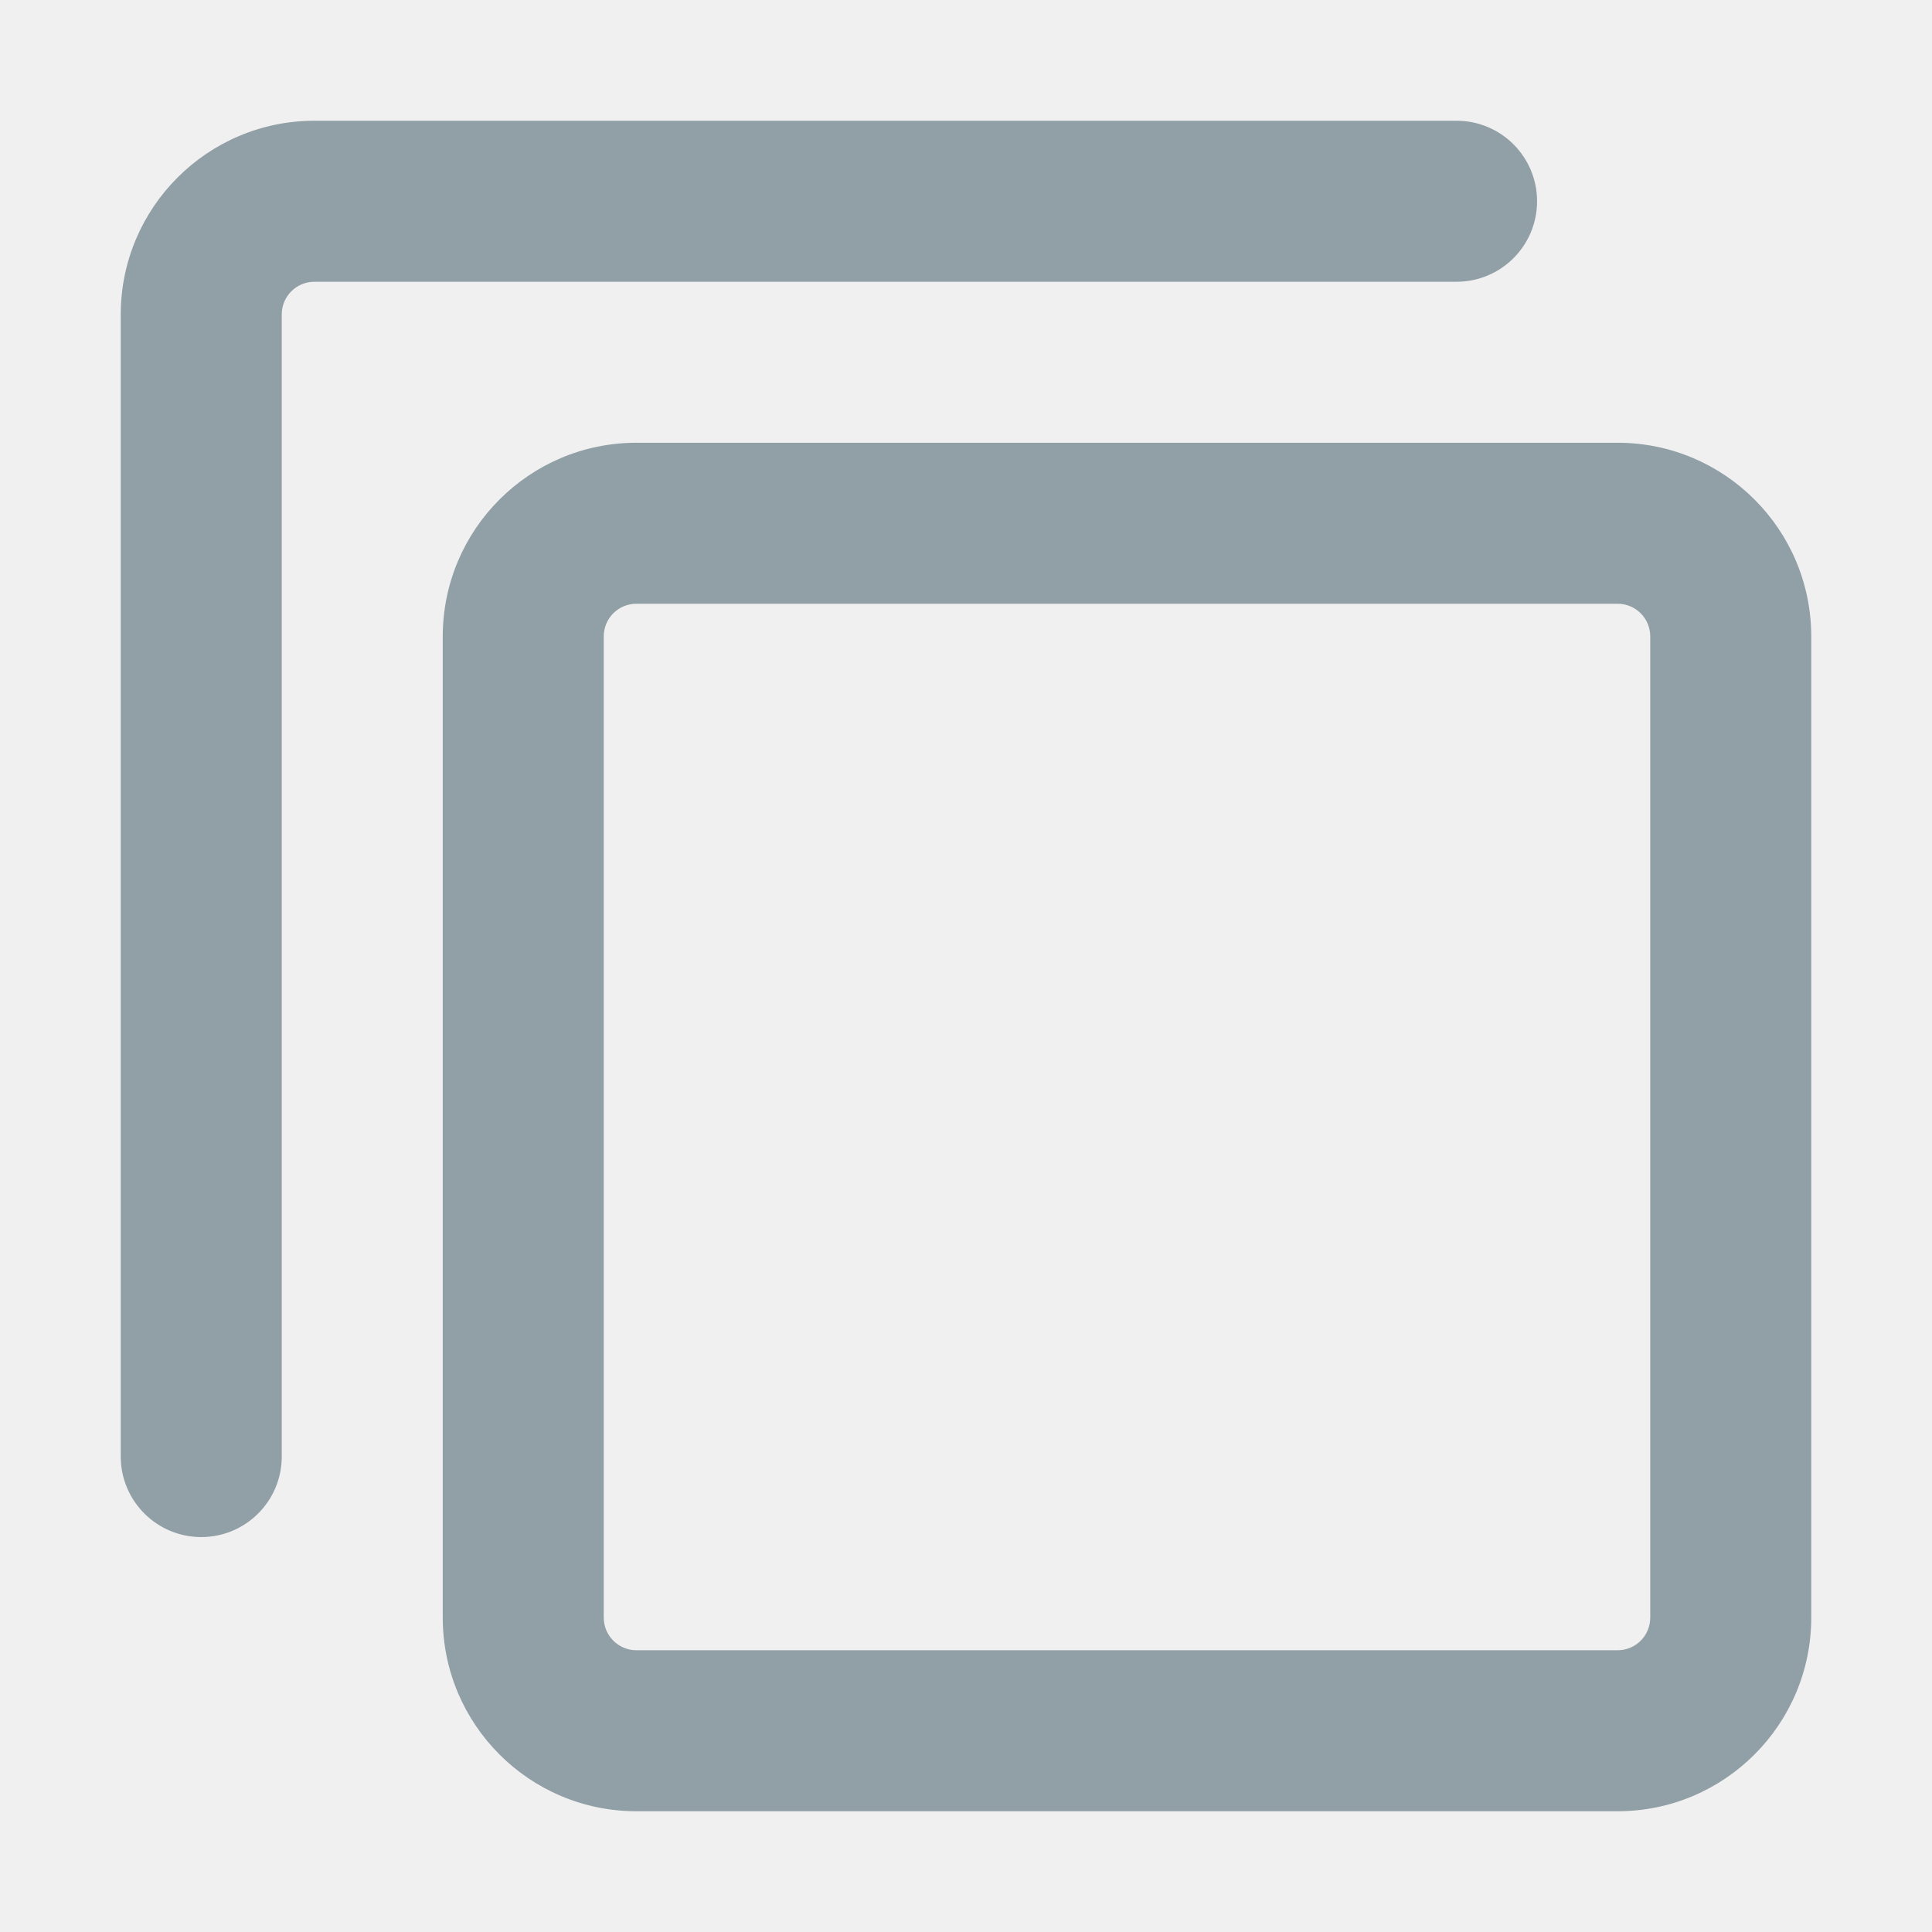
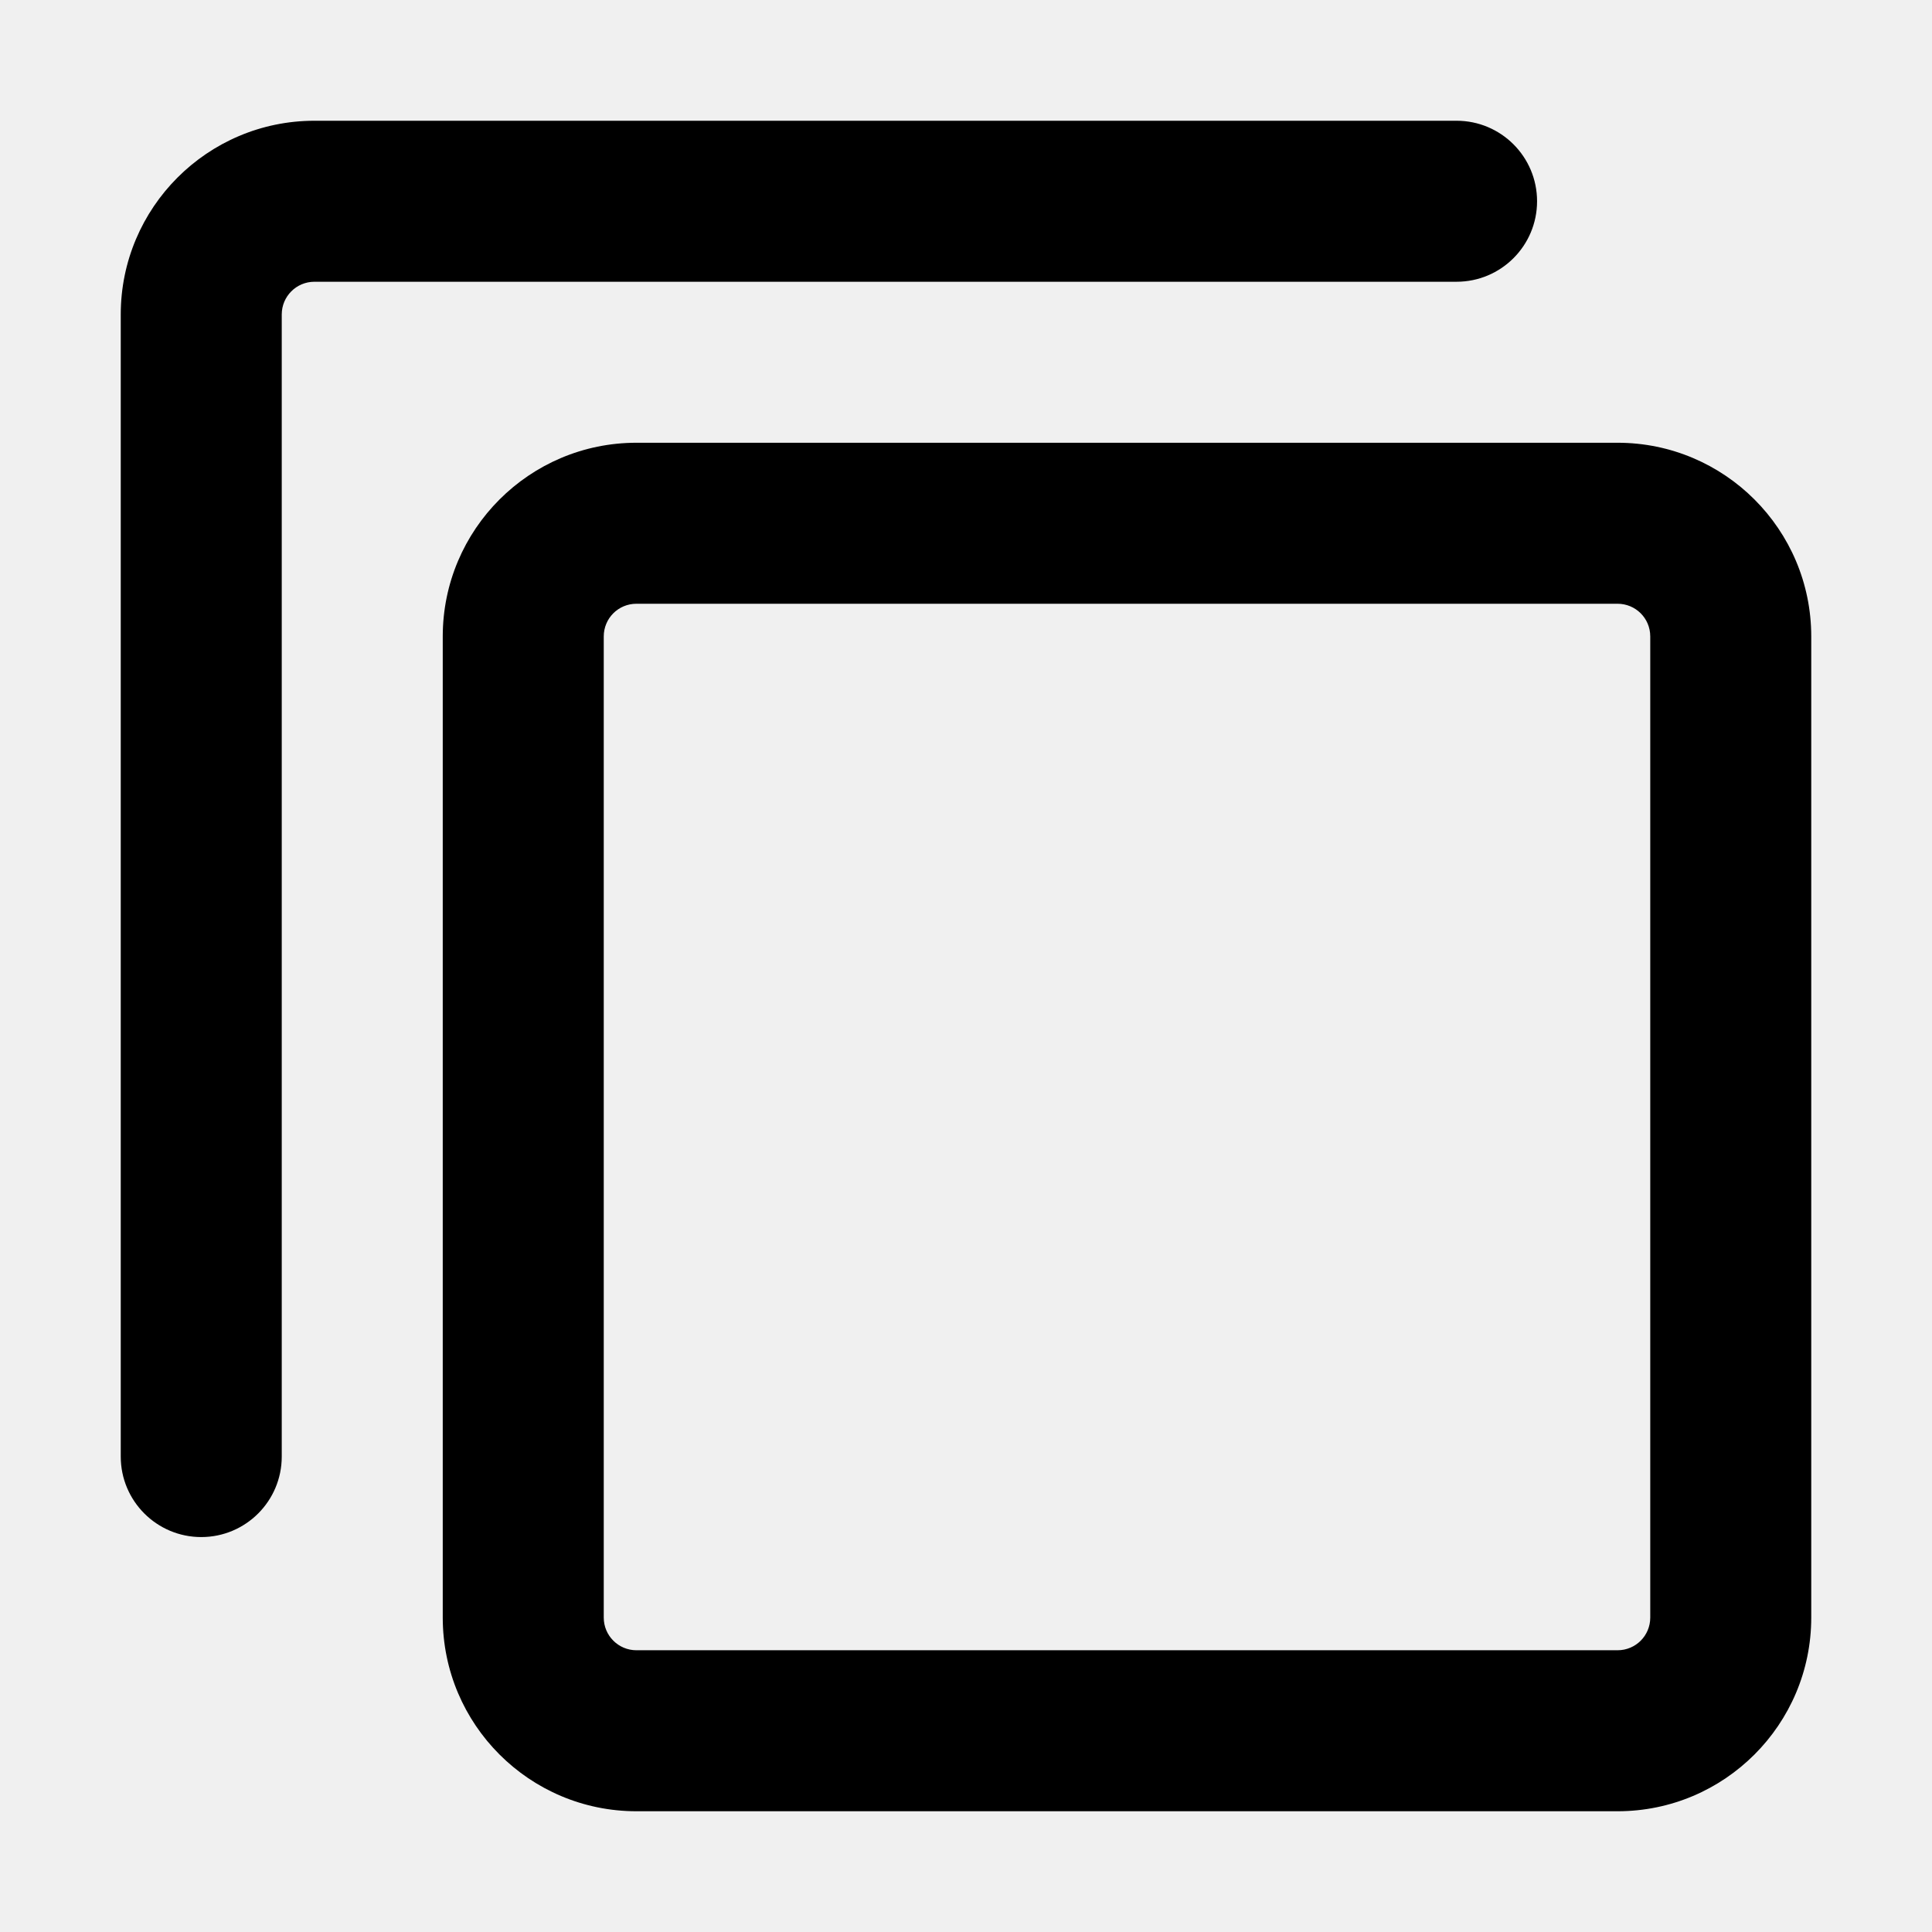
<svg xmlns="http://www.w3.org/2000/svg" width="12" height="12" fill="none" viewBox="0 0 12 12">
-   <g fill="#919FA6" clip-path="url(#a)">
+   <g fill="currentColor" clip-path="url(#a)">
    <path d="M9.047.75a.5.5 0 0 1 0 1H1.953a.203.203 0 0 0-.203.203v7.094a.5.5 0 0 1-1 0V1.953C.75 1.29 1.289.75 1.953.75z" />
    <path fill-rule="evenodd" d="M3.953 2.75c-.664 0-1.203.539-1.203 1.203v6.094c0 .664.539 1.203 1.203 1.203h6.094c.664 0 1.203-.539 1.203-1.203V3.953c0-.664-.539-1.203-1.203-1.203zM3.75 3.953c0-.112.09-.203.203-.203h6.094c.112 0 .203.09.203.203v6.094c0 .112-.09.203-.203.203H3.953a.203.203 0 0 1-.203-.203z" clip-rule="evenodd" />
  </g>
  <defs>
    <clipPath id="a">
      <path fill="#fff" d="M0 0h12v12H0z" />
    </clipPath>
  </defs>
</svg>
